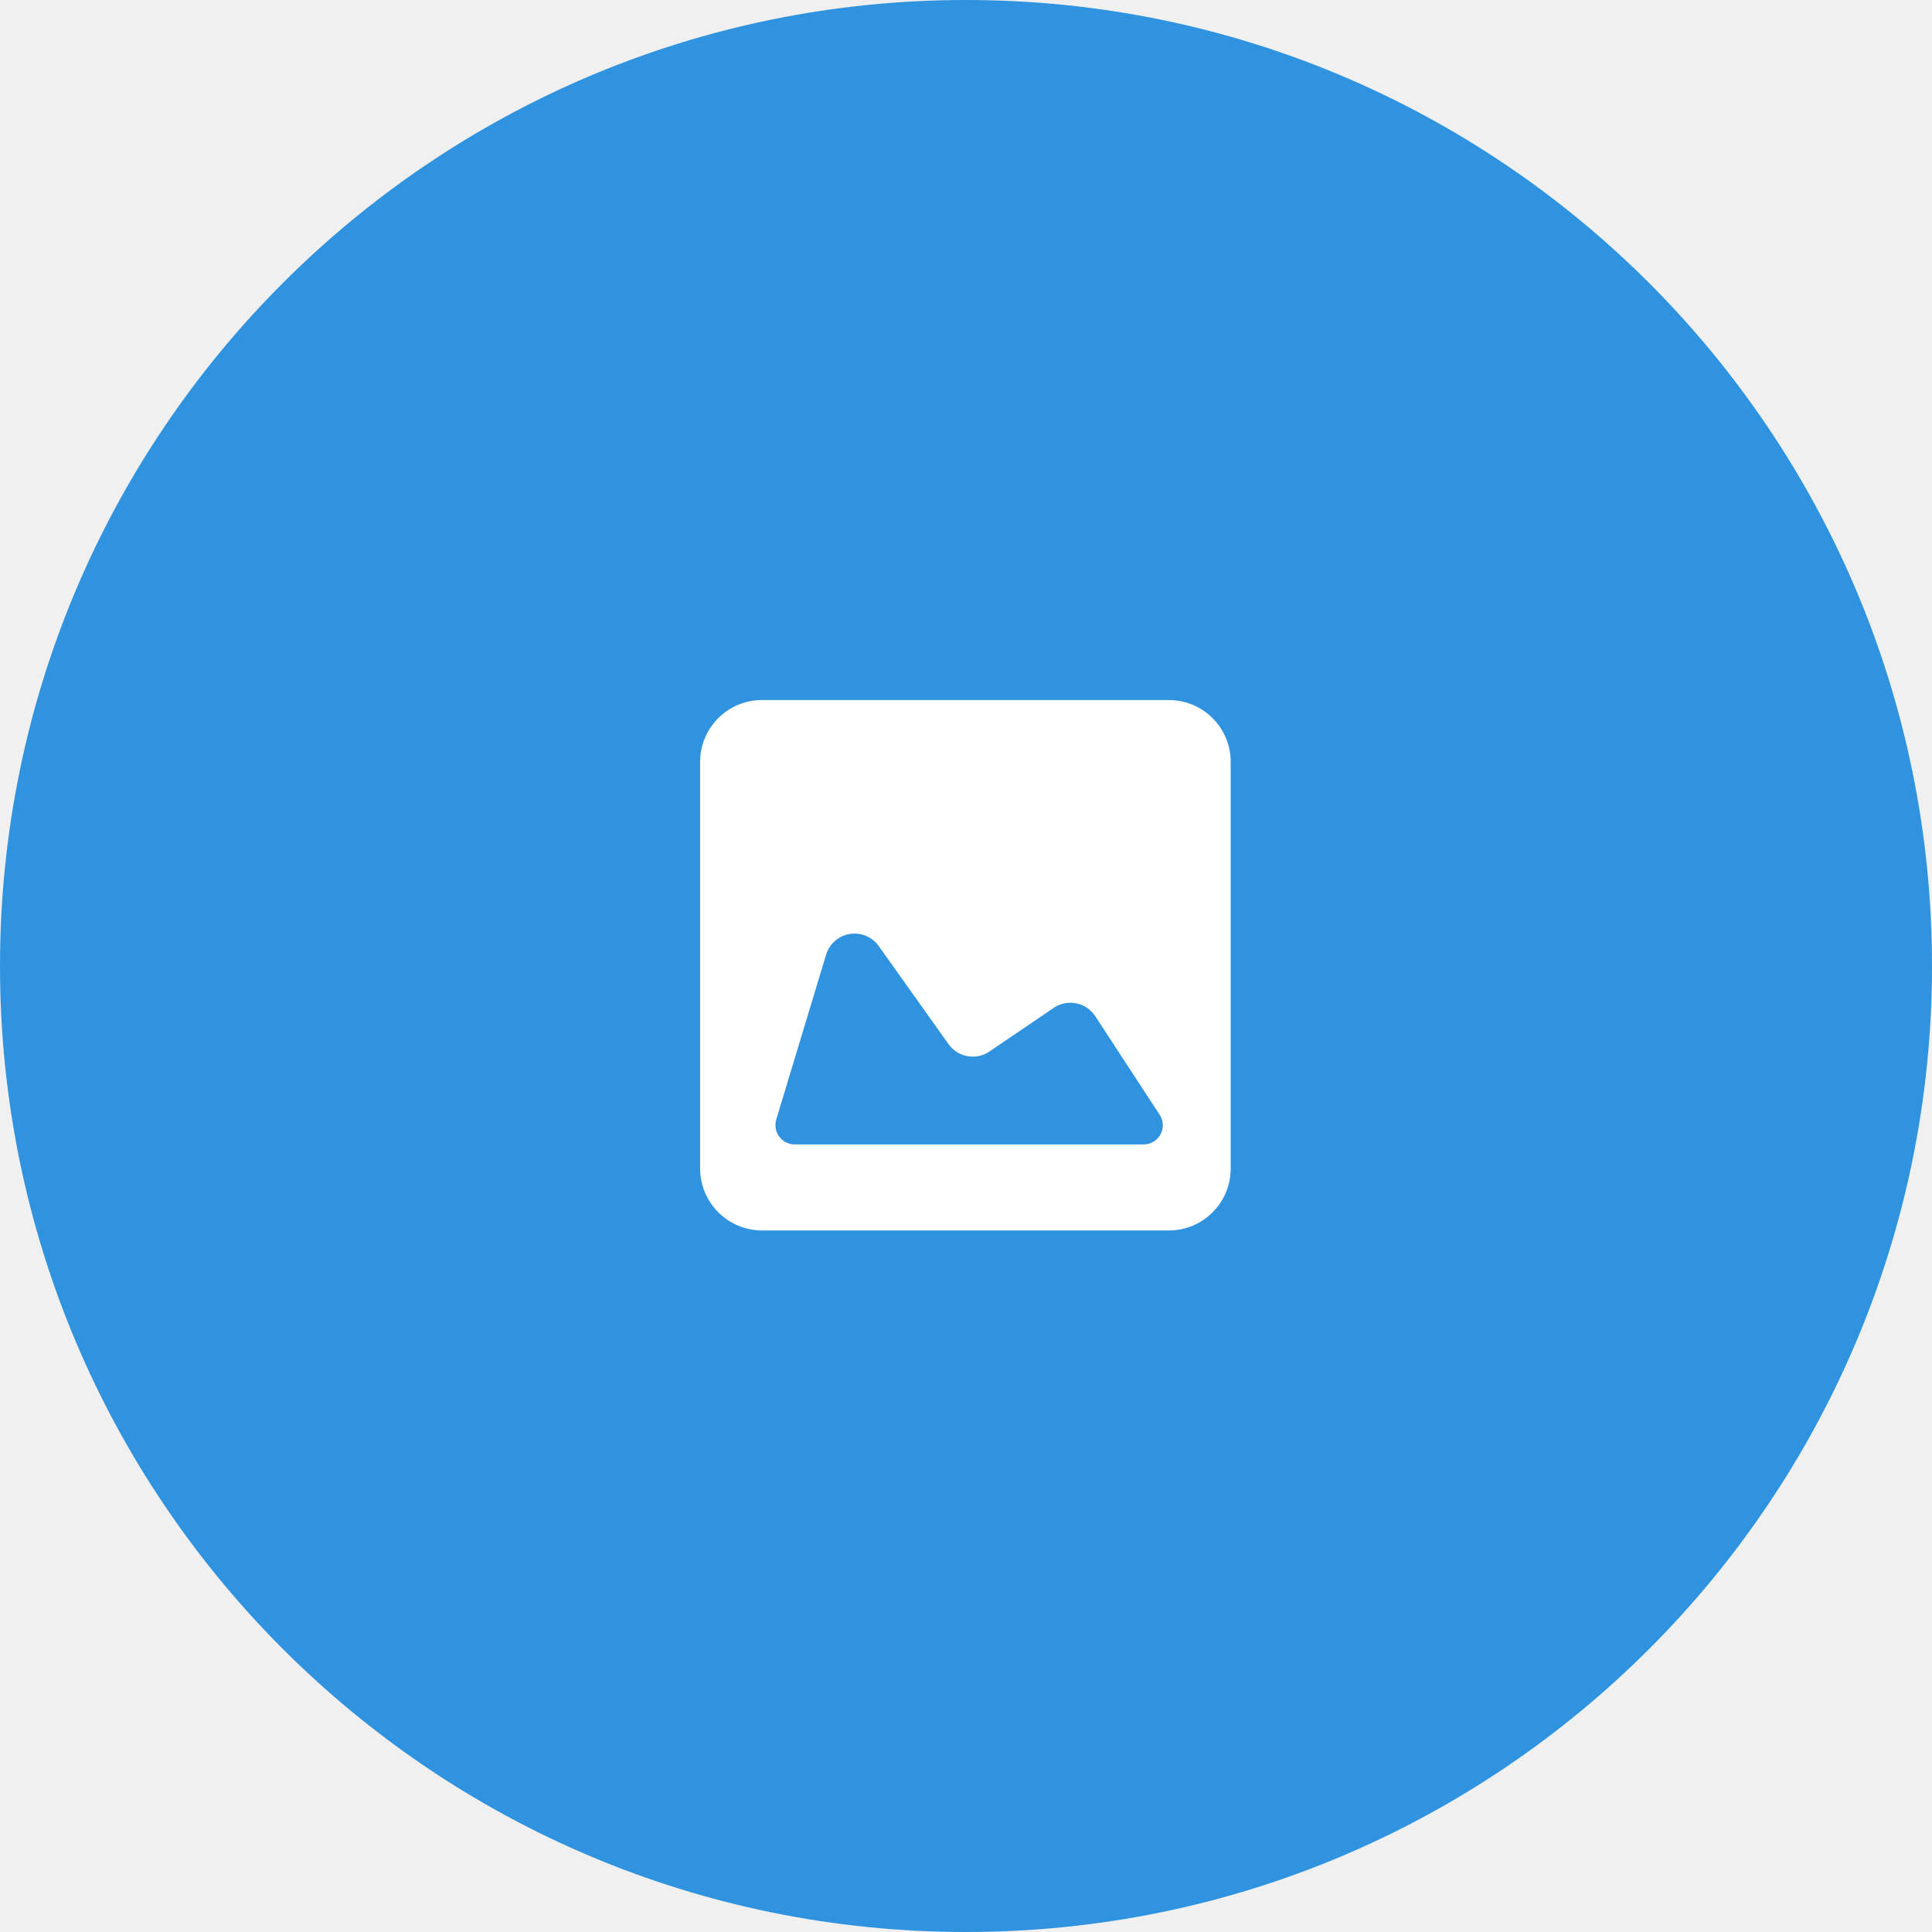
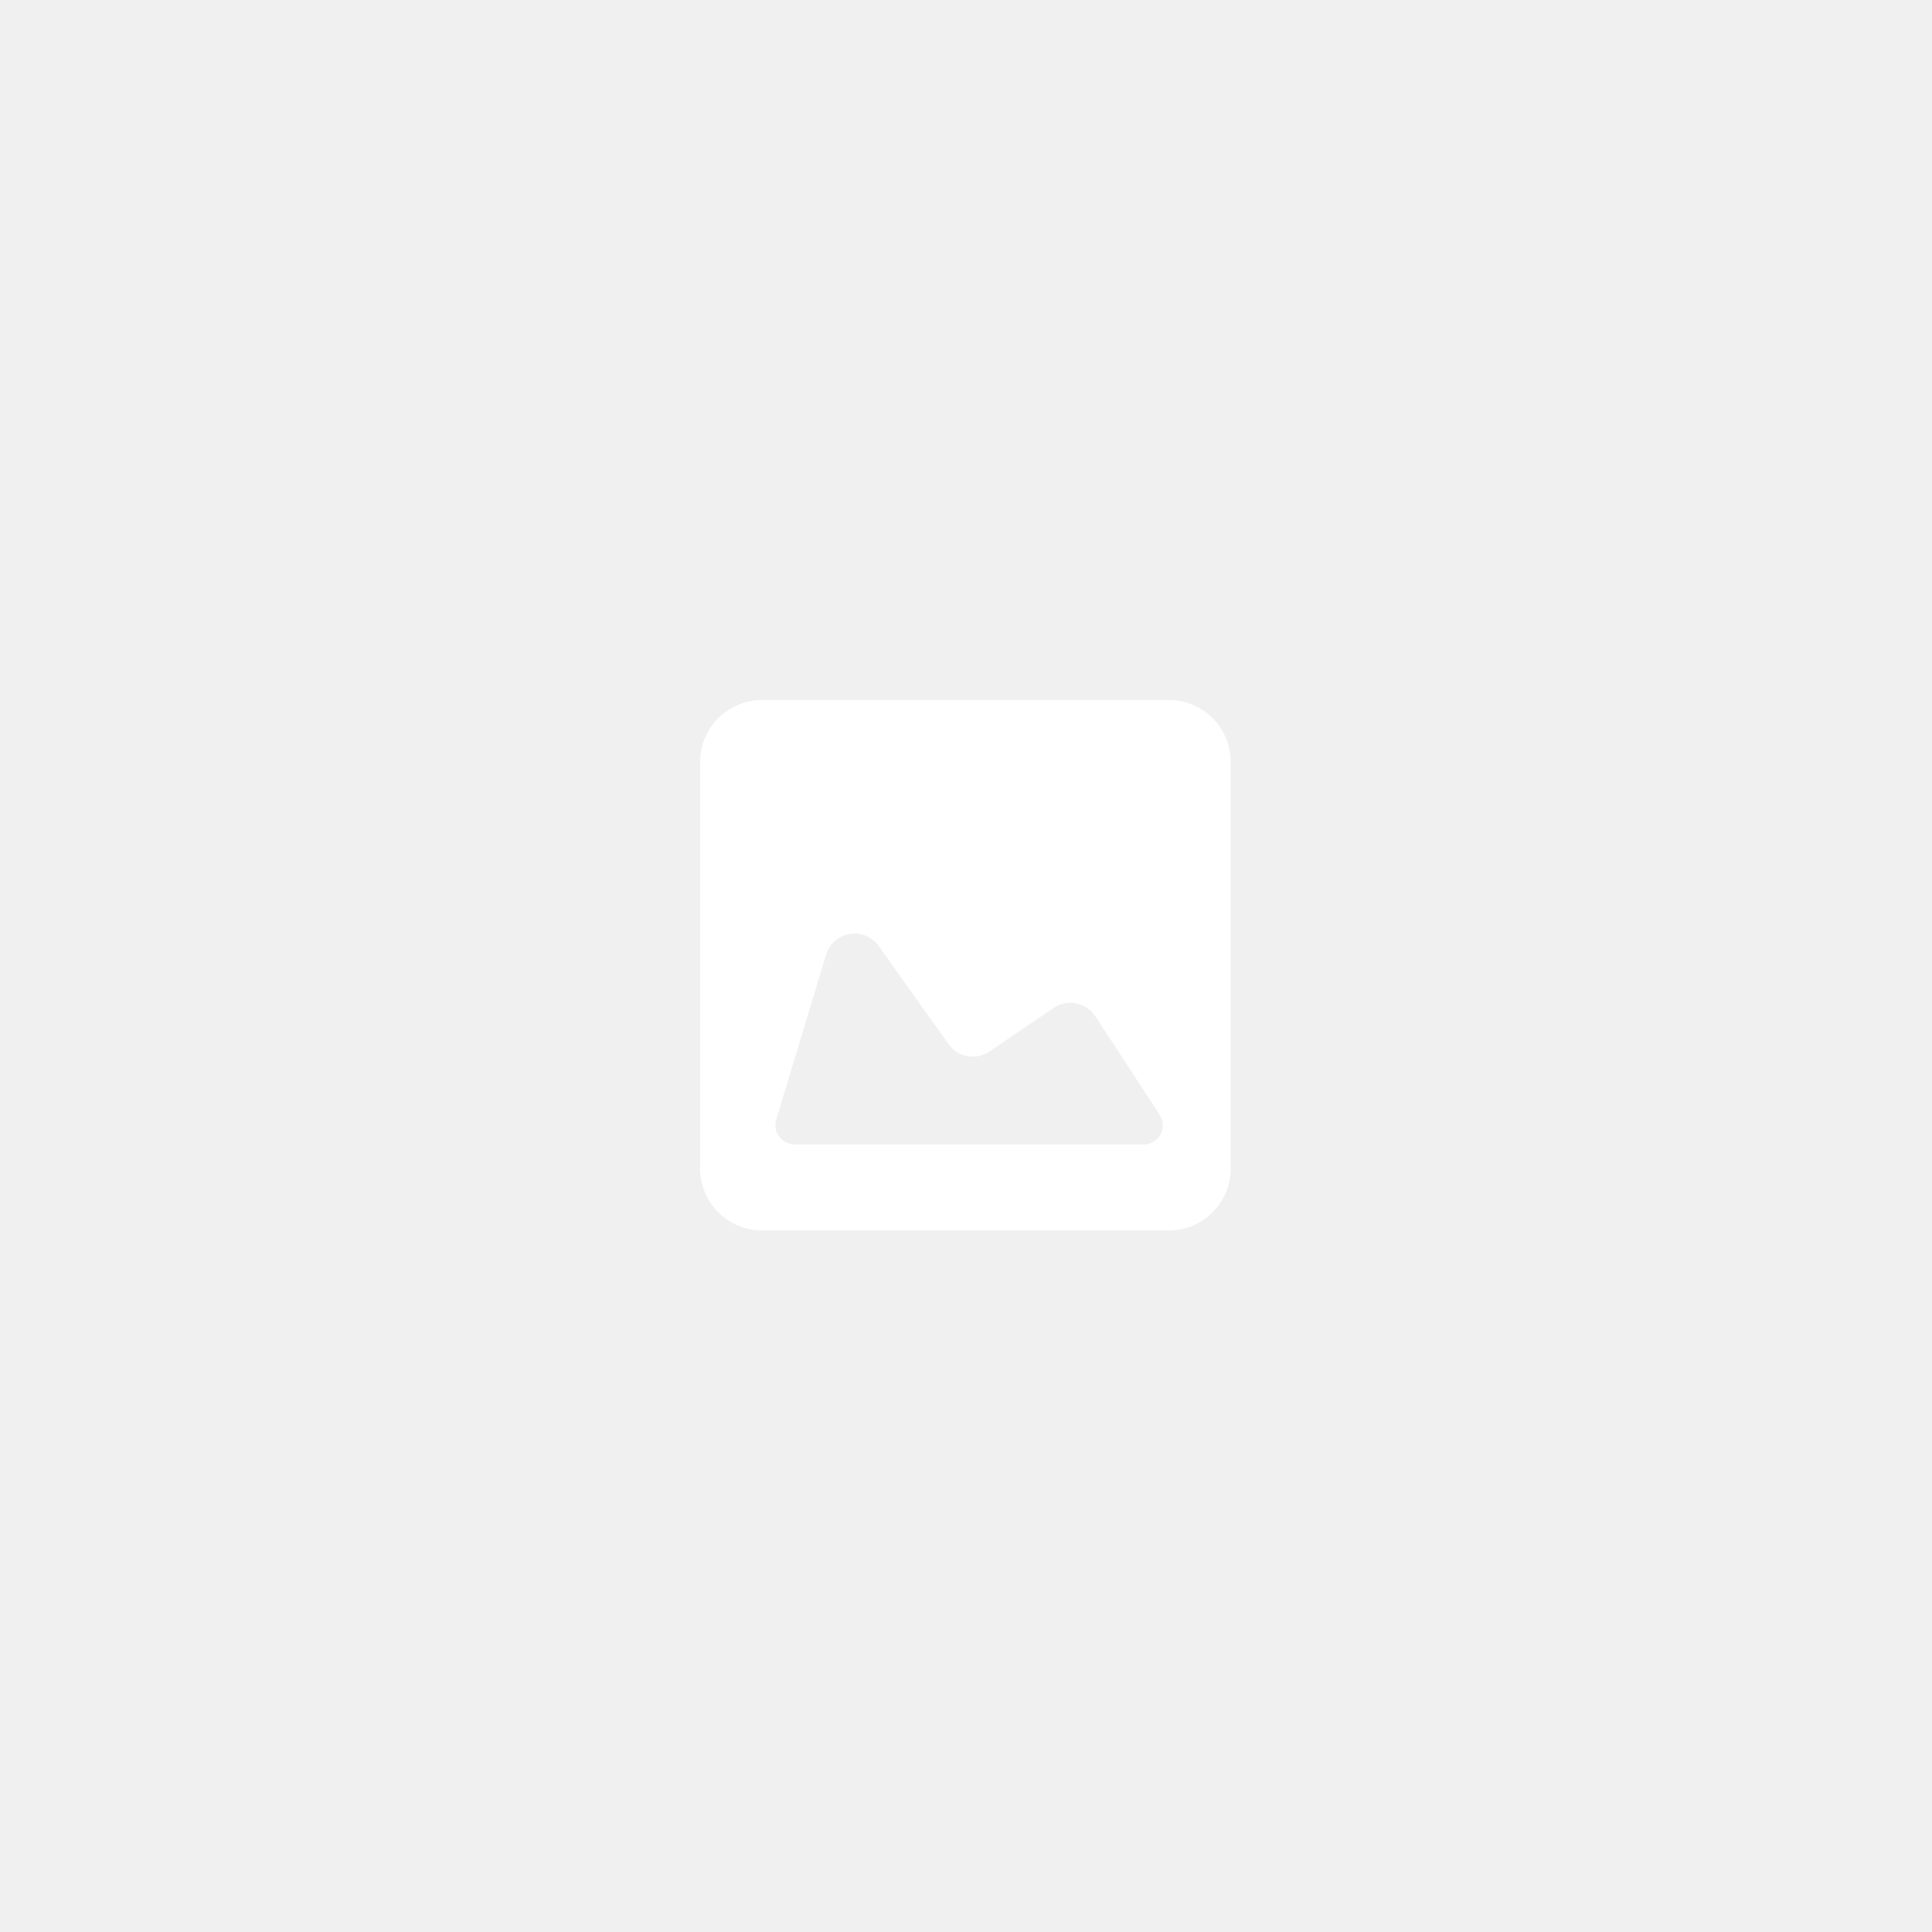
<svg xmlns="http://www.w3.org/2000/svg" width="50" height="50" viewBox="0 0 50 50">
  <g id="Group_15636" data-name="Group 15636" transform="translate(-200 -493)">
-     <circle id="Ellipse_51" data-name="Ellipse 51" cx="25" cy="25" r="25" transform="translate(200 493)" fill="#2f93df" />
    <g id="image-gallery" transform="translate(218.117 511.117)">
      <g id="Group_7327" data-name="Group 7327" transform="translate(0 0)">
        <path id="Path_9750" data-name="Path 9750" d="M23.246.05H12.715a1.6,1.6,0,0,0-1.6,1.6V12.177a1.605,1.605,0,0,0,1.6,1.6H23.246a1.6,1.6,0,0,0,1.6-1.6V1.646A1.6,1.6,0,0,0,23.246.05ZM23.03,11.293a.5.5,0,0,1-.441.258H13.564a.5.5,0,0,1-.48-.64l1.291-4.27a.769.769,0,0,1,1.364-.222l1.805,2.536a.769.769,0,0,0,1.059.191l1.662-1.129a.77.77,0,0,1,1.077.216l1.666,2.55A.5.5,0,0,1,23.03,11.293Z" transform="translate(-11.113 -0.05)" fill="#fff" />
      </g>
    </g>
  </g>
</svg>
